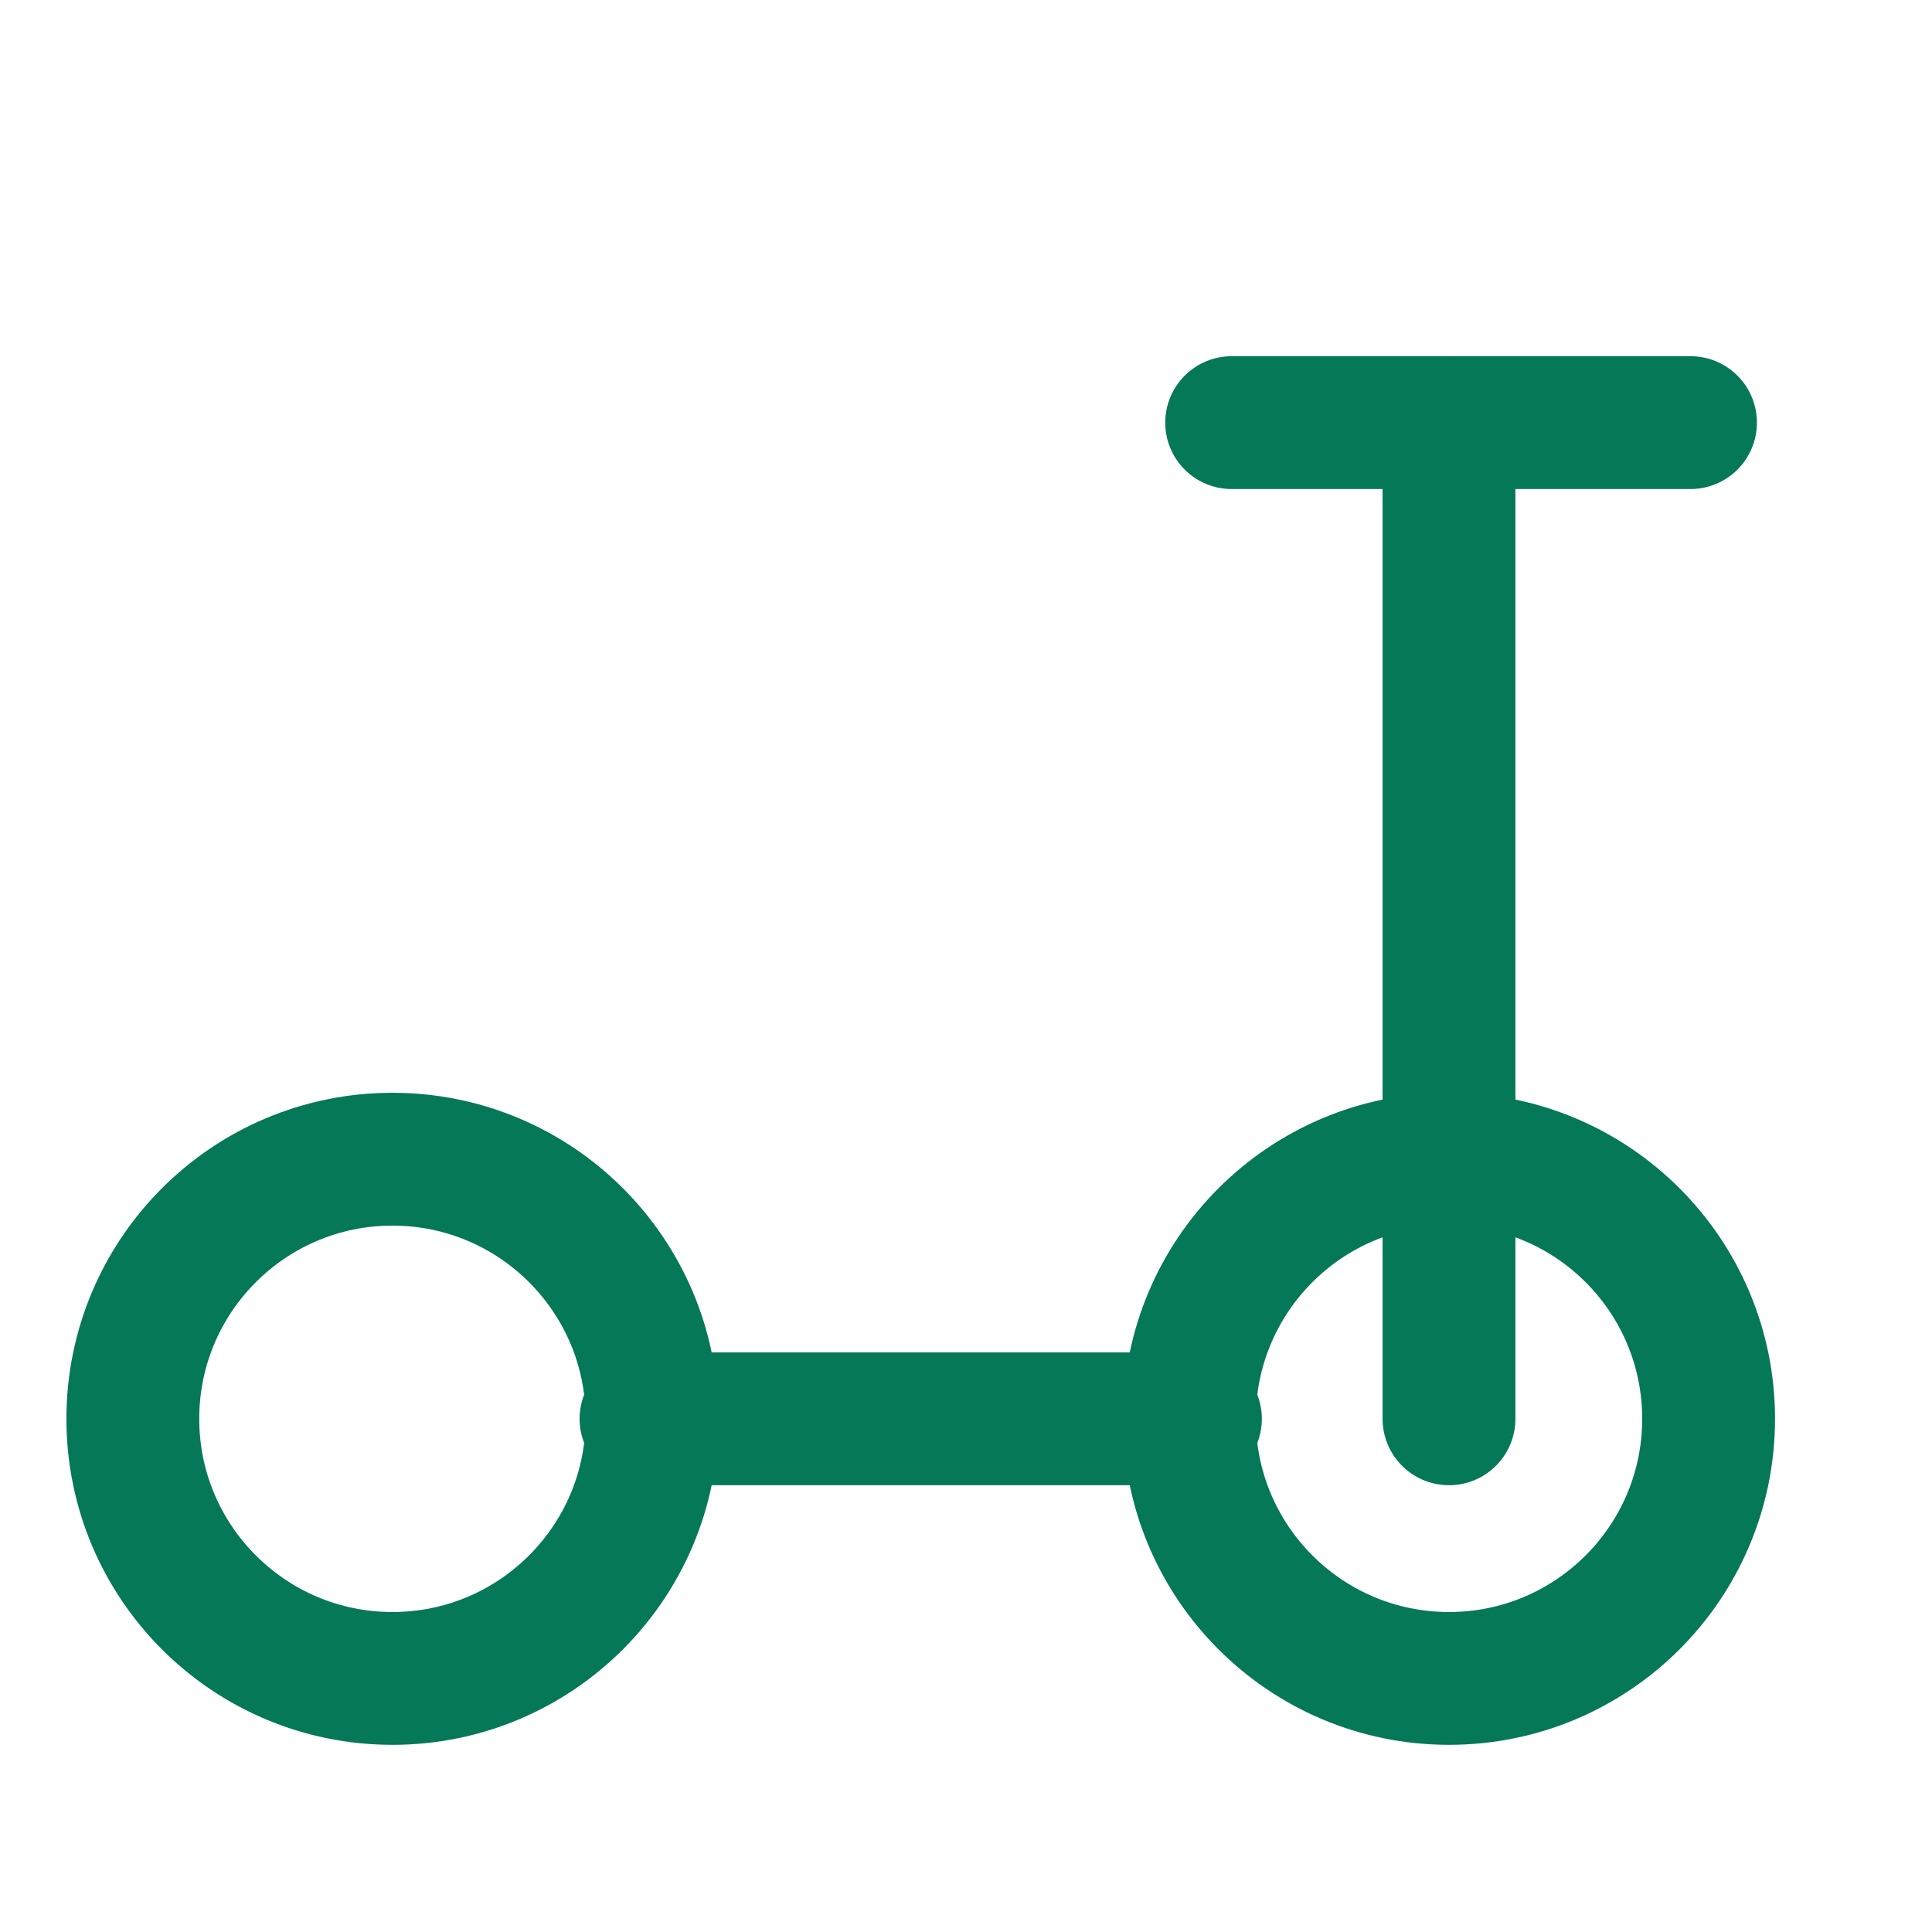
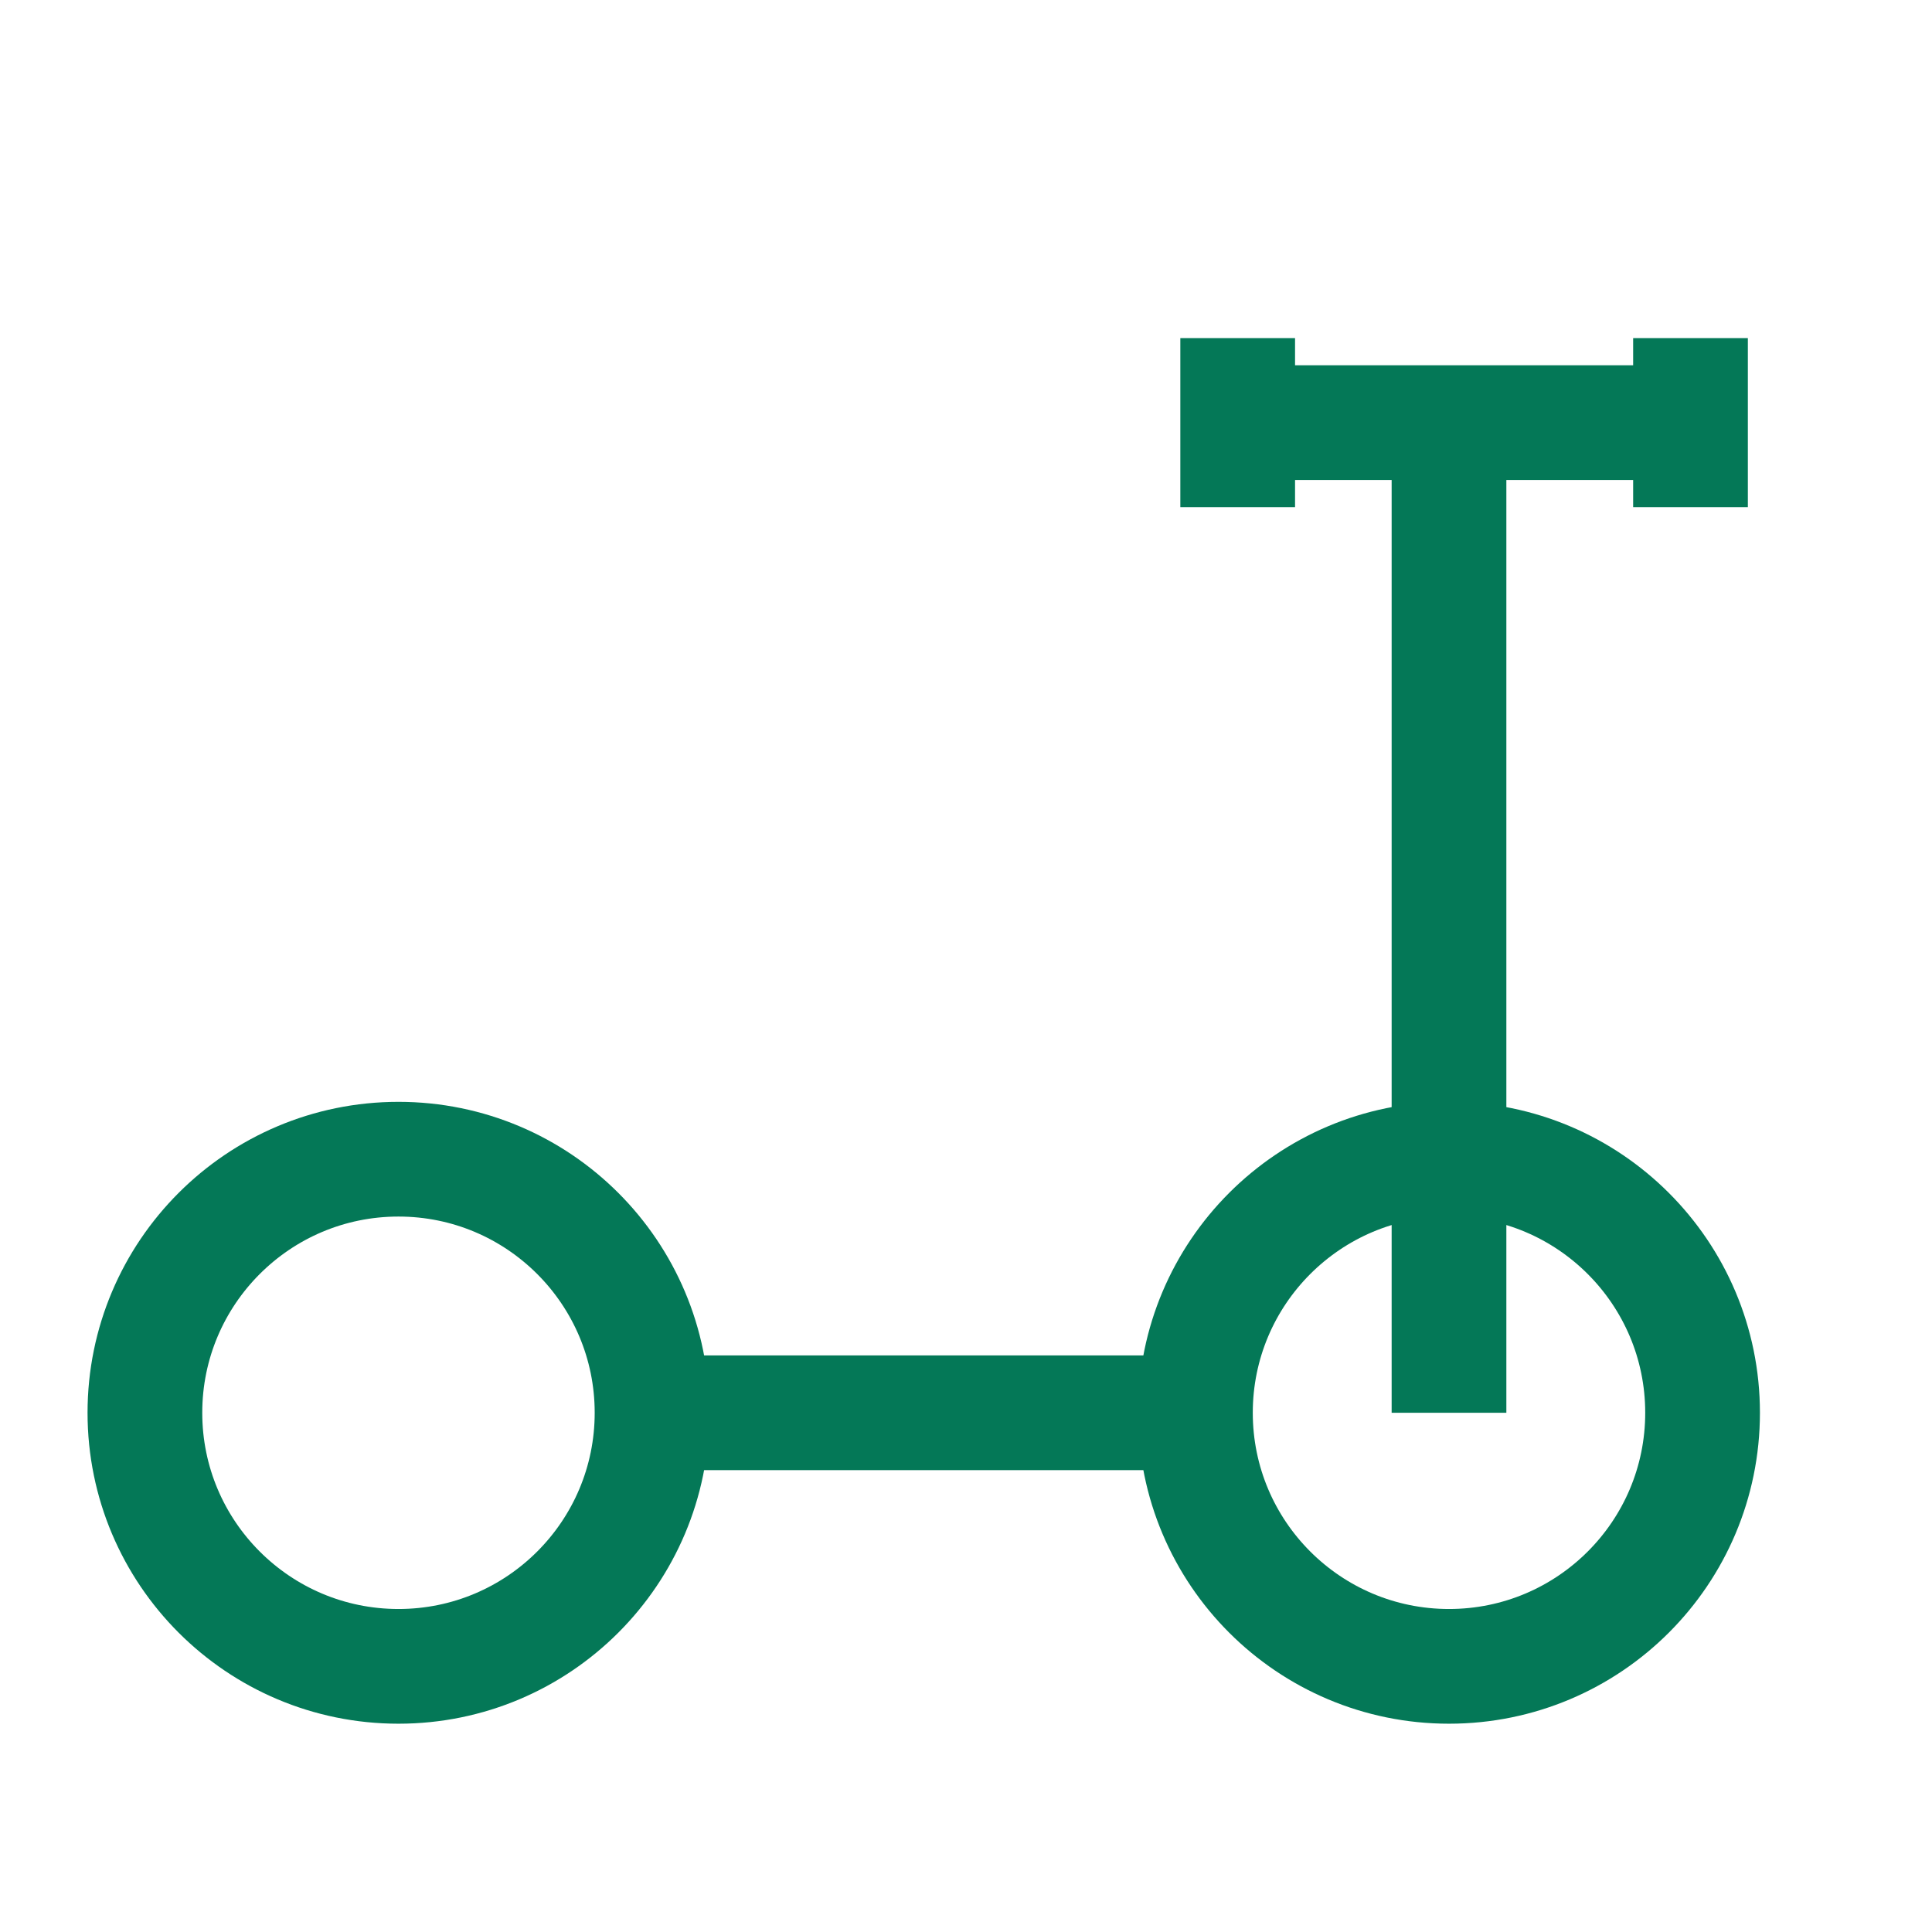
- <svg xmlns="http://www.w3.org/2000/svg" viewBox="0 0 32 32" fill="none" stroke="#047857" stroke-width="2.2" stroke-linecap="round" stroke-linejoin="round">
-   <circle cx="6.5" cy="23.5" r="4.3" />
-   <circle cx="24" cy="23.5" r="4.3" />
-   <path d="M10.7 23.5 H19.8" />
-   <path d="M24 23.5 V7" />
-   <path d="M20.4 7 H28" />
+ <svg xmlns="http://www.w3.org/2000/svg" viewBox="0 0 32 32" fill="none" stroke="#047857" stroke-width="1.9" stroke-linecap="butt" stroke-linejoin="miter">
+   <circle cx="6.6" cy="23.4" r="4.2" />
+   <circle cx="24" cy="23.4" r="4.2" />
+   <path d="M10.9 23.4 H19.1" />
+   <path d="M24 23.4 V7" />
+   <path d="M20.5 7 H28" />
+   <path d="M20.5 5.6 V8.4" />
+   <path d="M28 5.6 V8.4" />
</svg>
